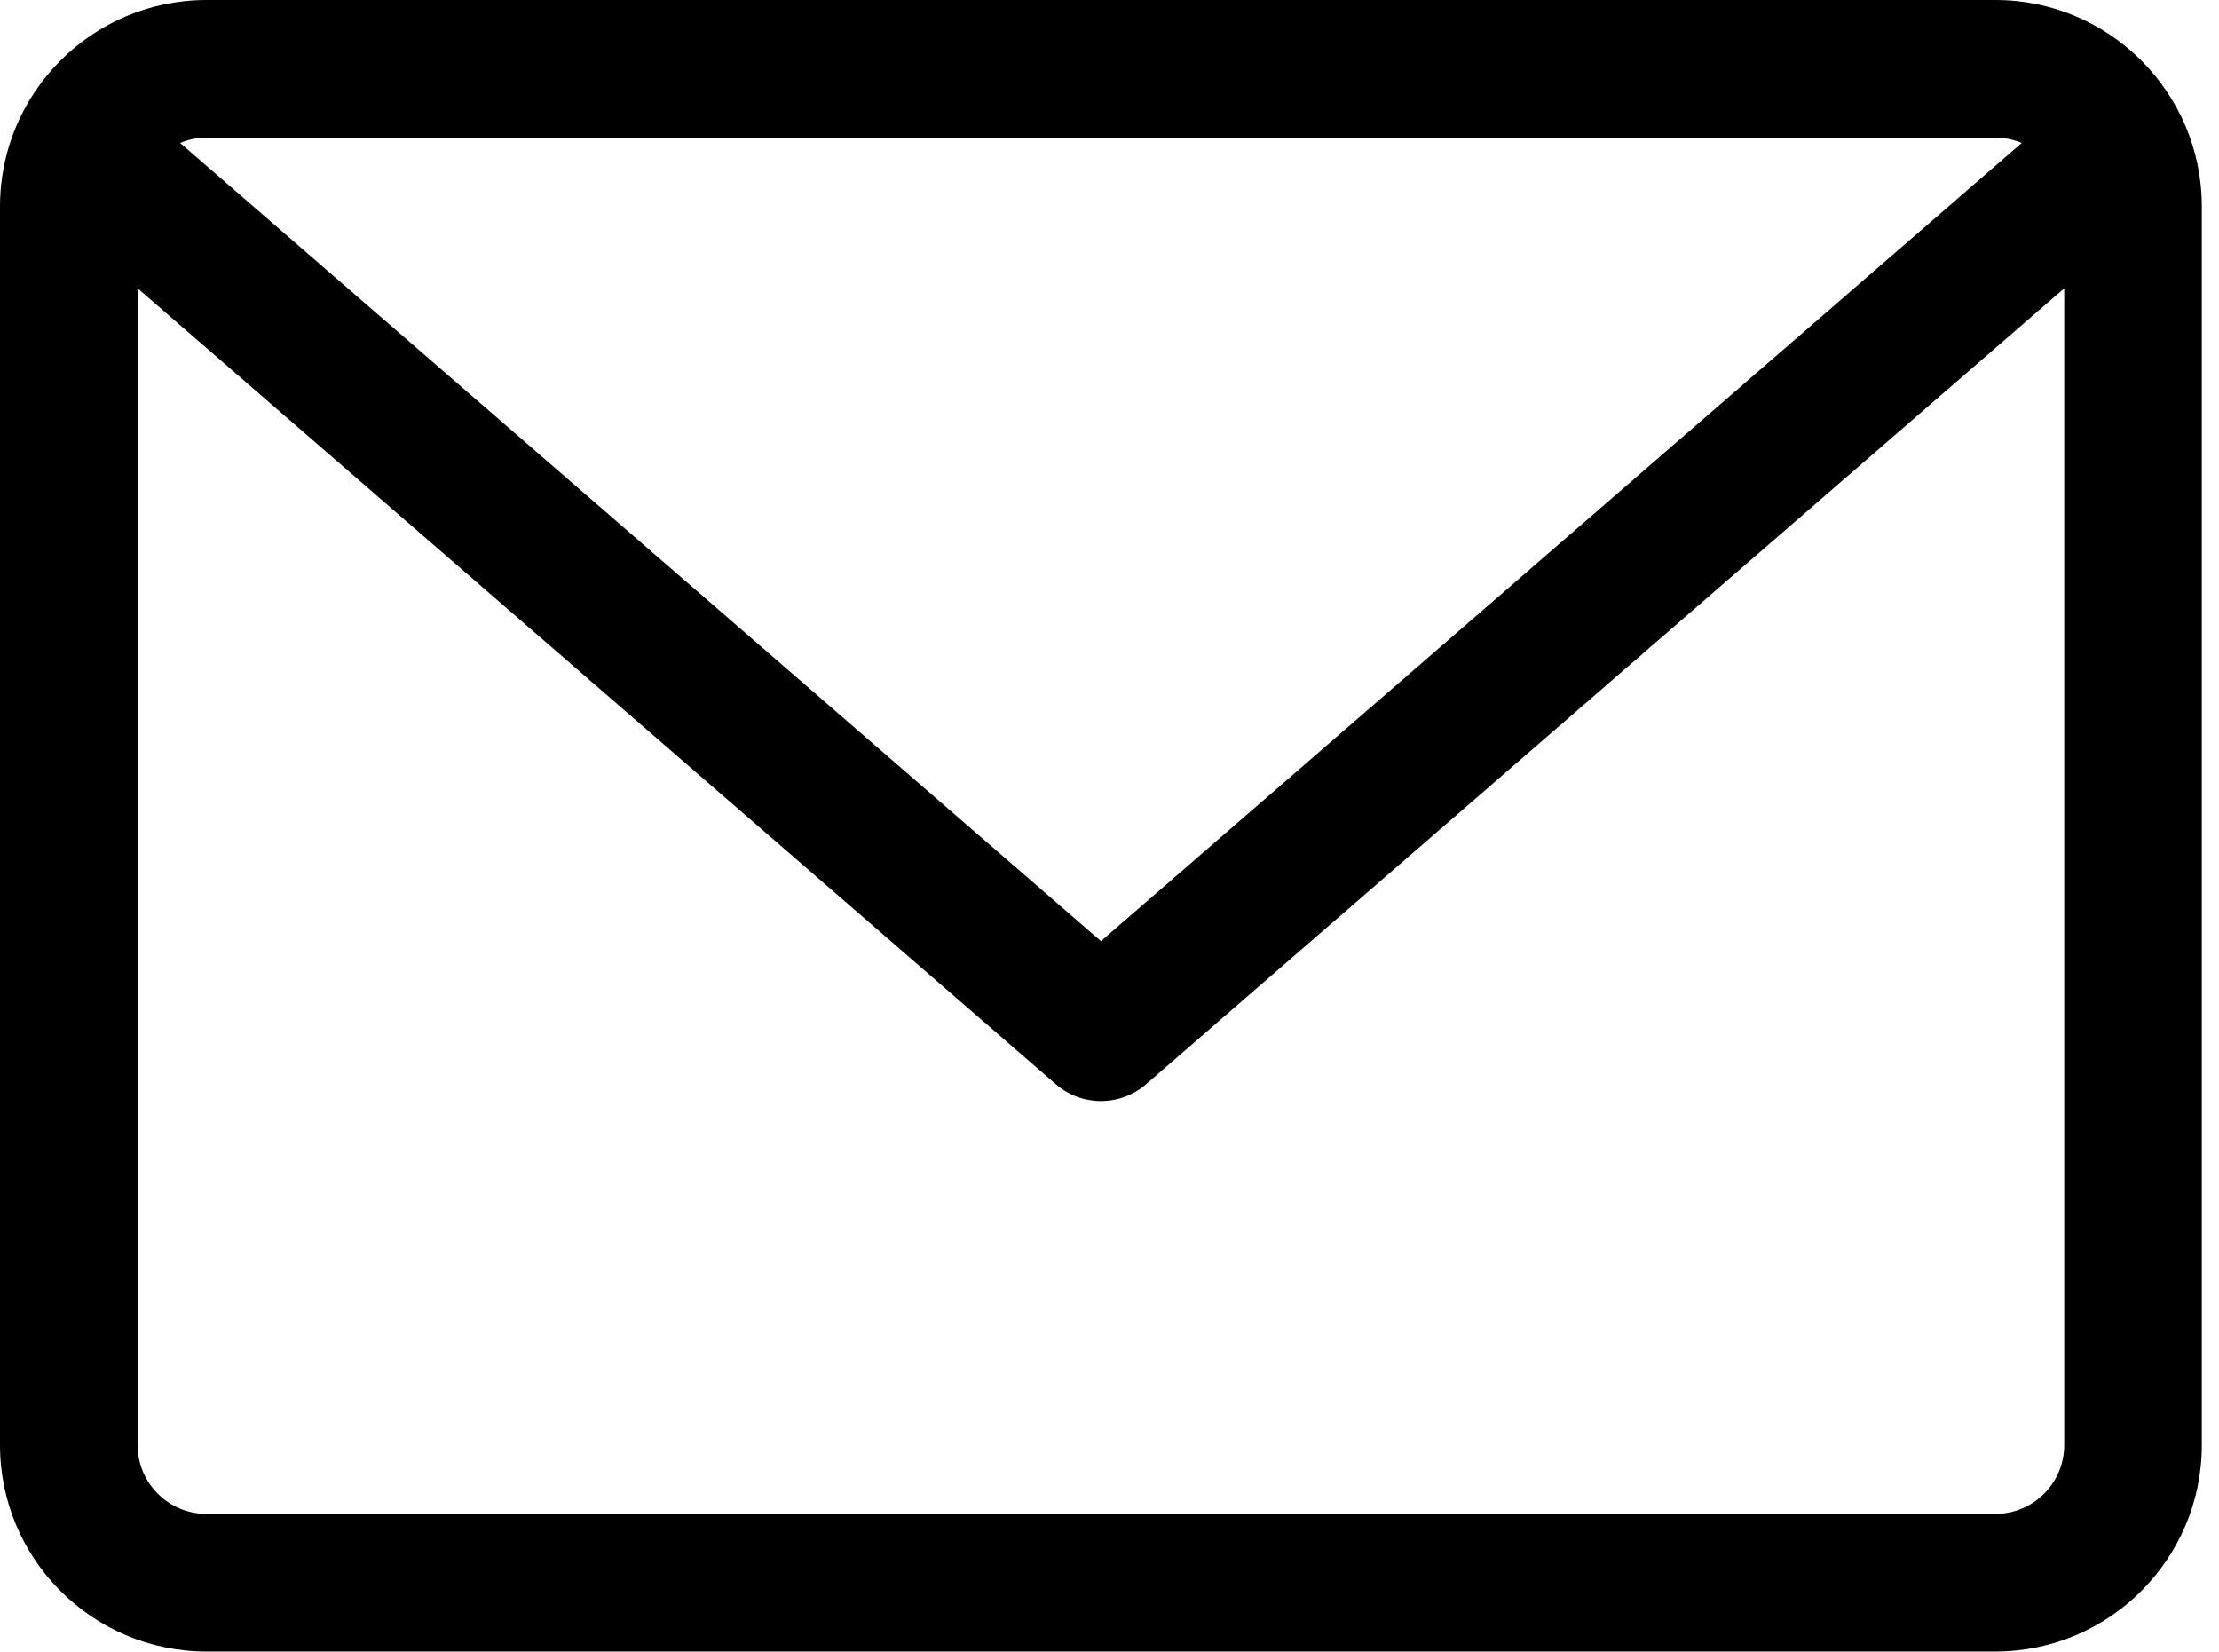
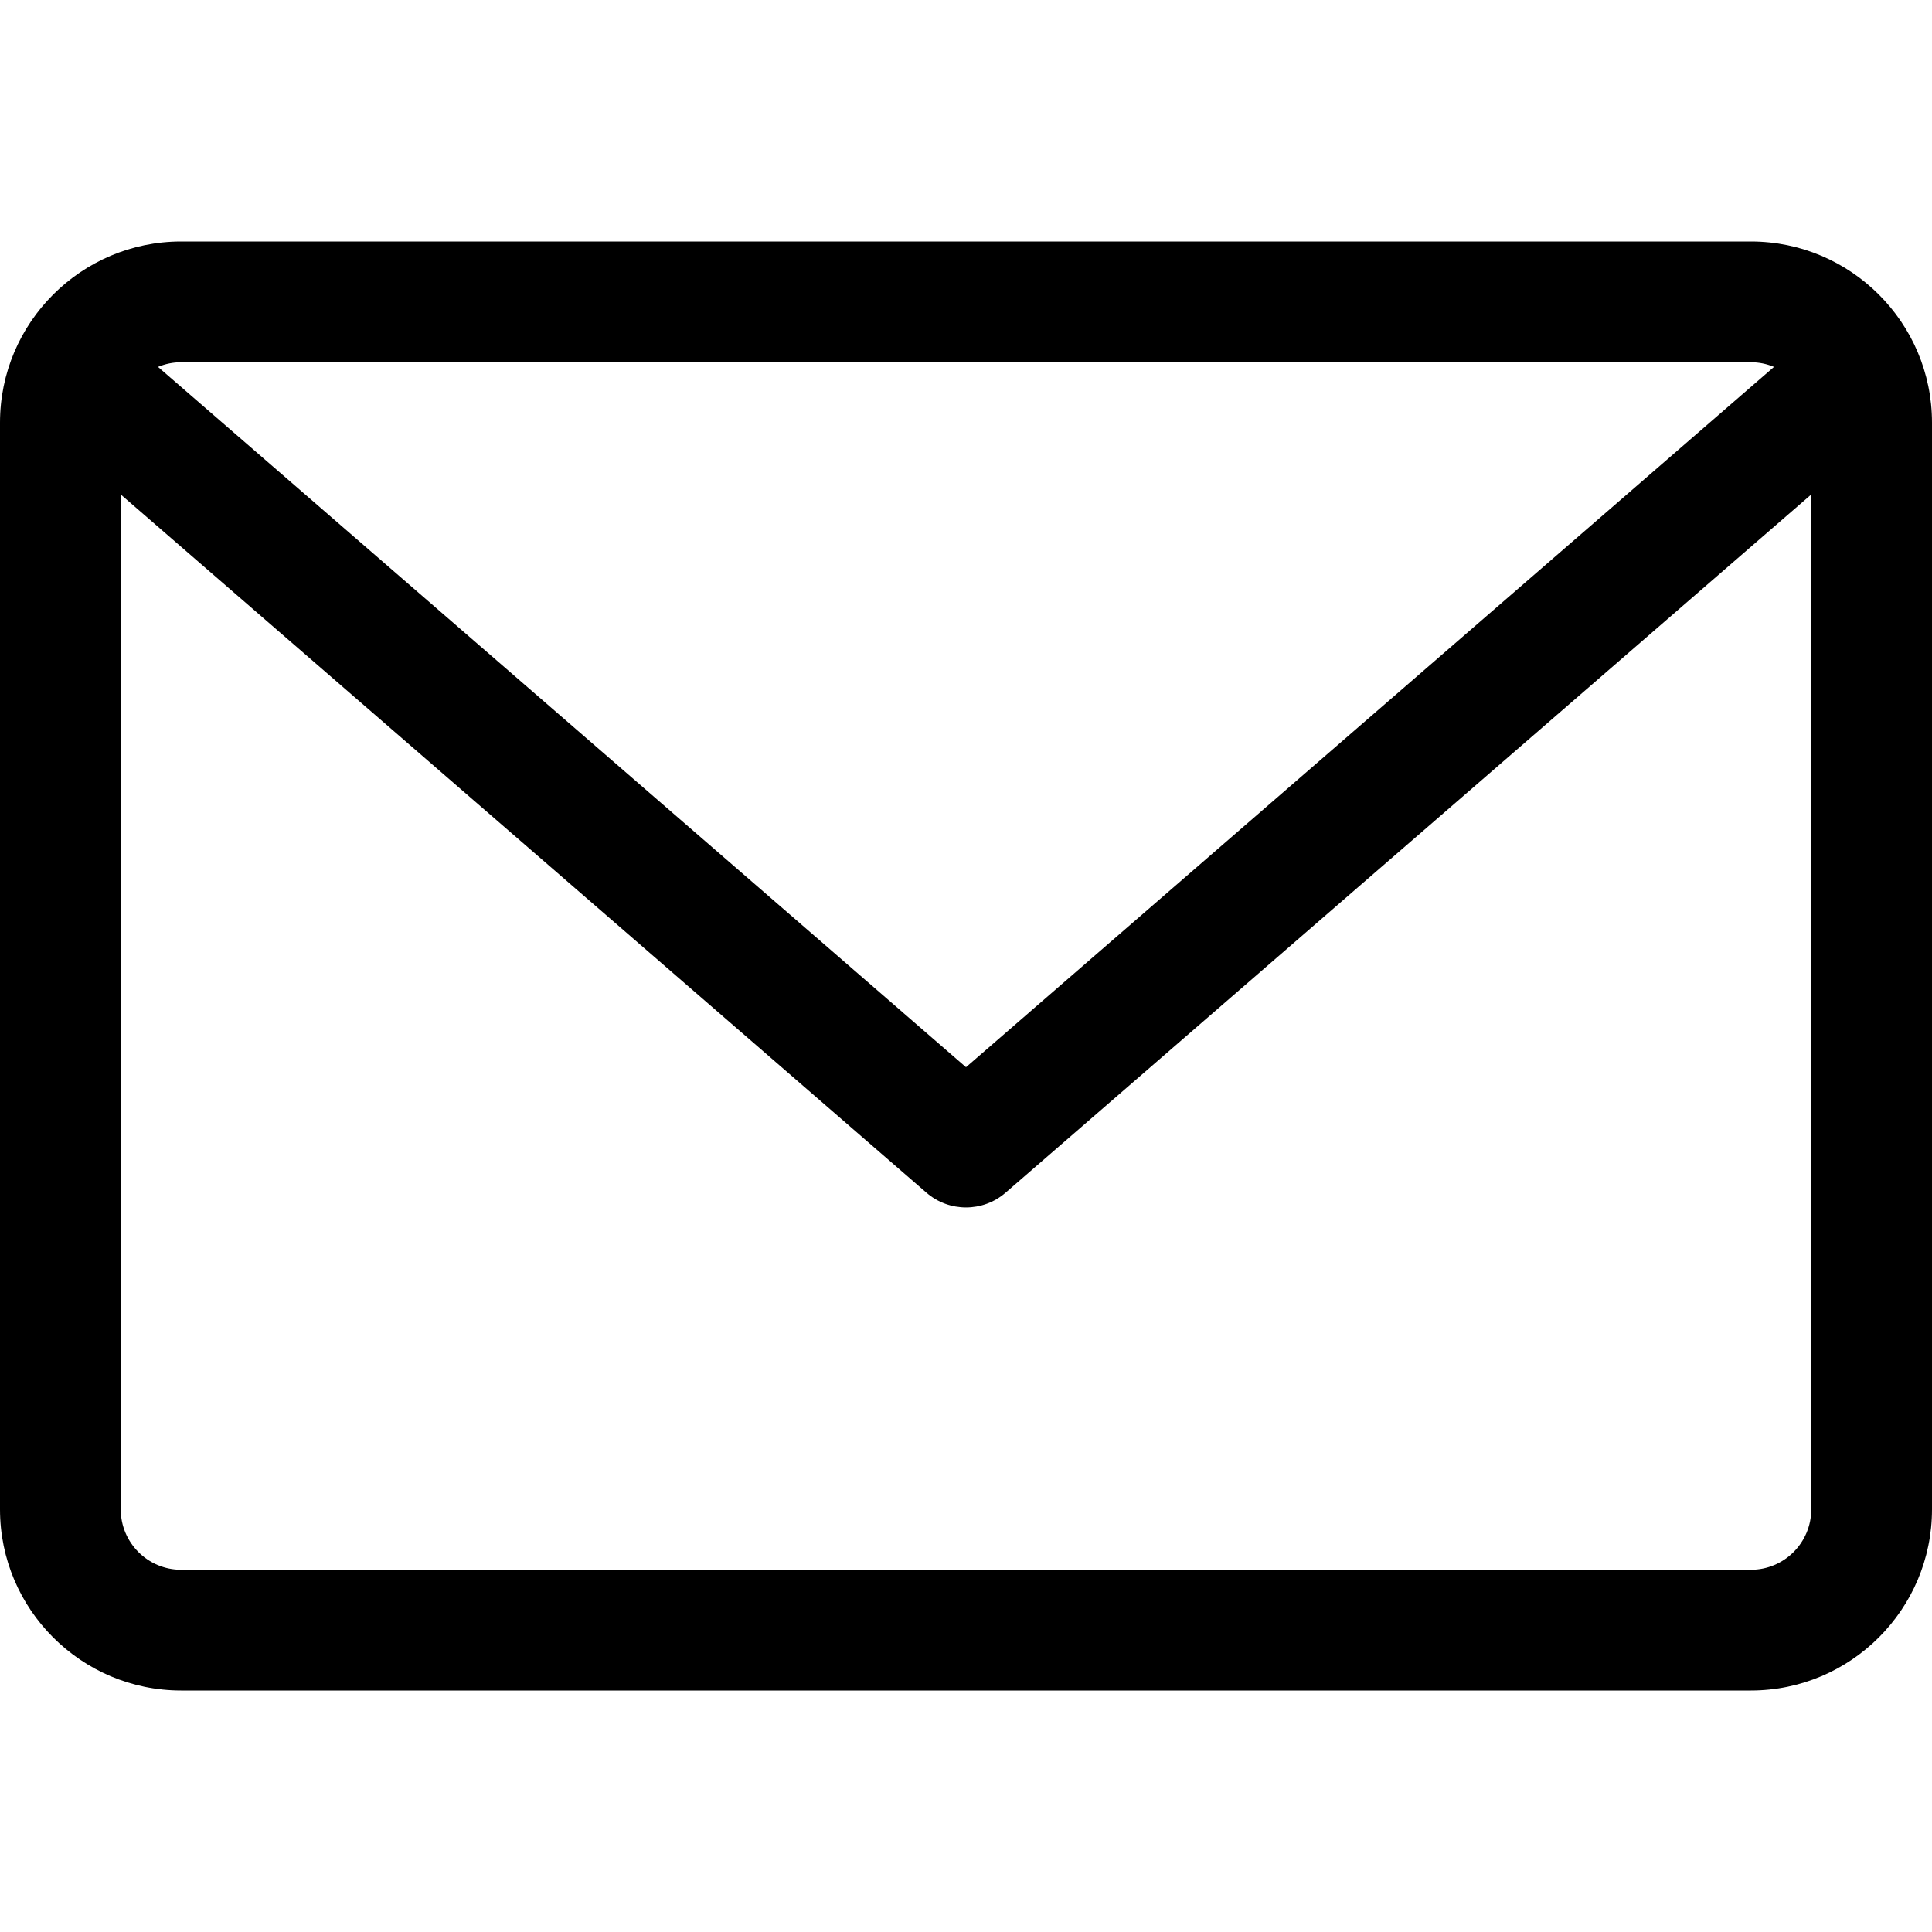
- <svg xmlns="http://www.w3.org/2000/svg" version="1.1" width="43" height="32" viewBox="0 0 43 32">
-   <path d="M38.667 0h-34.667c-2.206 0-4 1.794-4 4v24c0 2.206 1.794 4 4 4h34.667c2.206 0 4-1.794 4-4v-24c0-2.206-1.794-4-4-4zM38.667 2.667c0.181 0 0.353 0.038 0.511 0.103l-17.844 15.466-17.844-15.466c0.158-0.066 0.33-0.103 0.511-0.103h34.667zM38.667 29.333h-34.667c-0.736 0-1.333-0.598-1.333-1.333v-22.413l17.793 15.421c0.251 0.217 0.563 0.326 0.874 0.326s0.622-0.108 0.874-0.326l17.793-15.421v22.413c0 0.736-0.598 1.333-1.333 1.333z" />
+ <svg xmlns="http://www.w3.org/2000/svg" version="1.1" width="32" height="32" viewBox="0 0 32 32">
+   <path d="M29 4h-26c-1.654 0-3 1.346-3 3v18c0 1.654 1.346 3 3 3h26c1.654 0 3-1.346 3-3v-18c0-1.654-1.346-3-3-3zM29 6c0.136 0 0.265 0.028 0.383 0.077l-13.383 11.599-13.383-11.599c0.118-0.049 0.247-0.077 0.383-0.077h26zM29 26h-26c-0.552 0-1-0.448-1-1v-16.81l13.345 11.565c0.188 0.163 0.422 0.244 0.655 0.244s0.467-0.081 0.655-0.244l13.345-11.565v16.81c0 0.552-0.448 1-1 1z" />
</svg>
